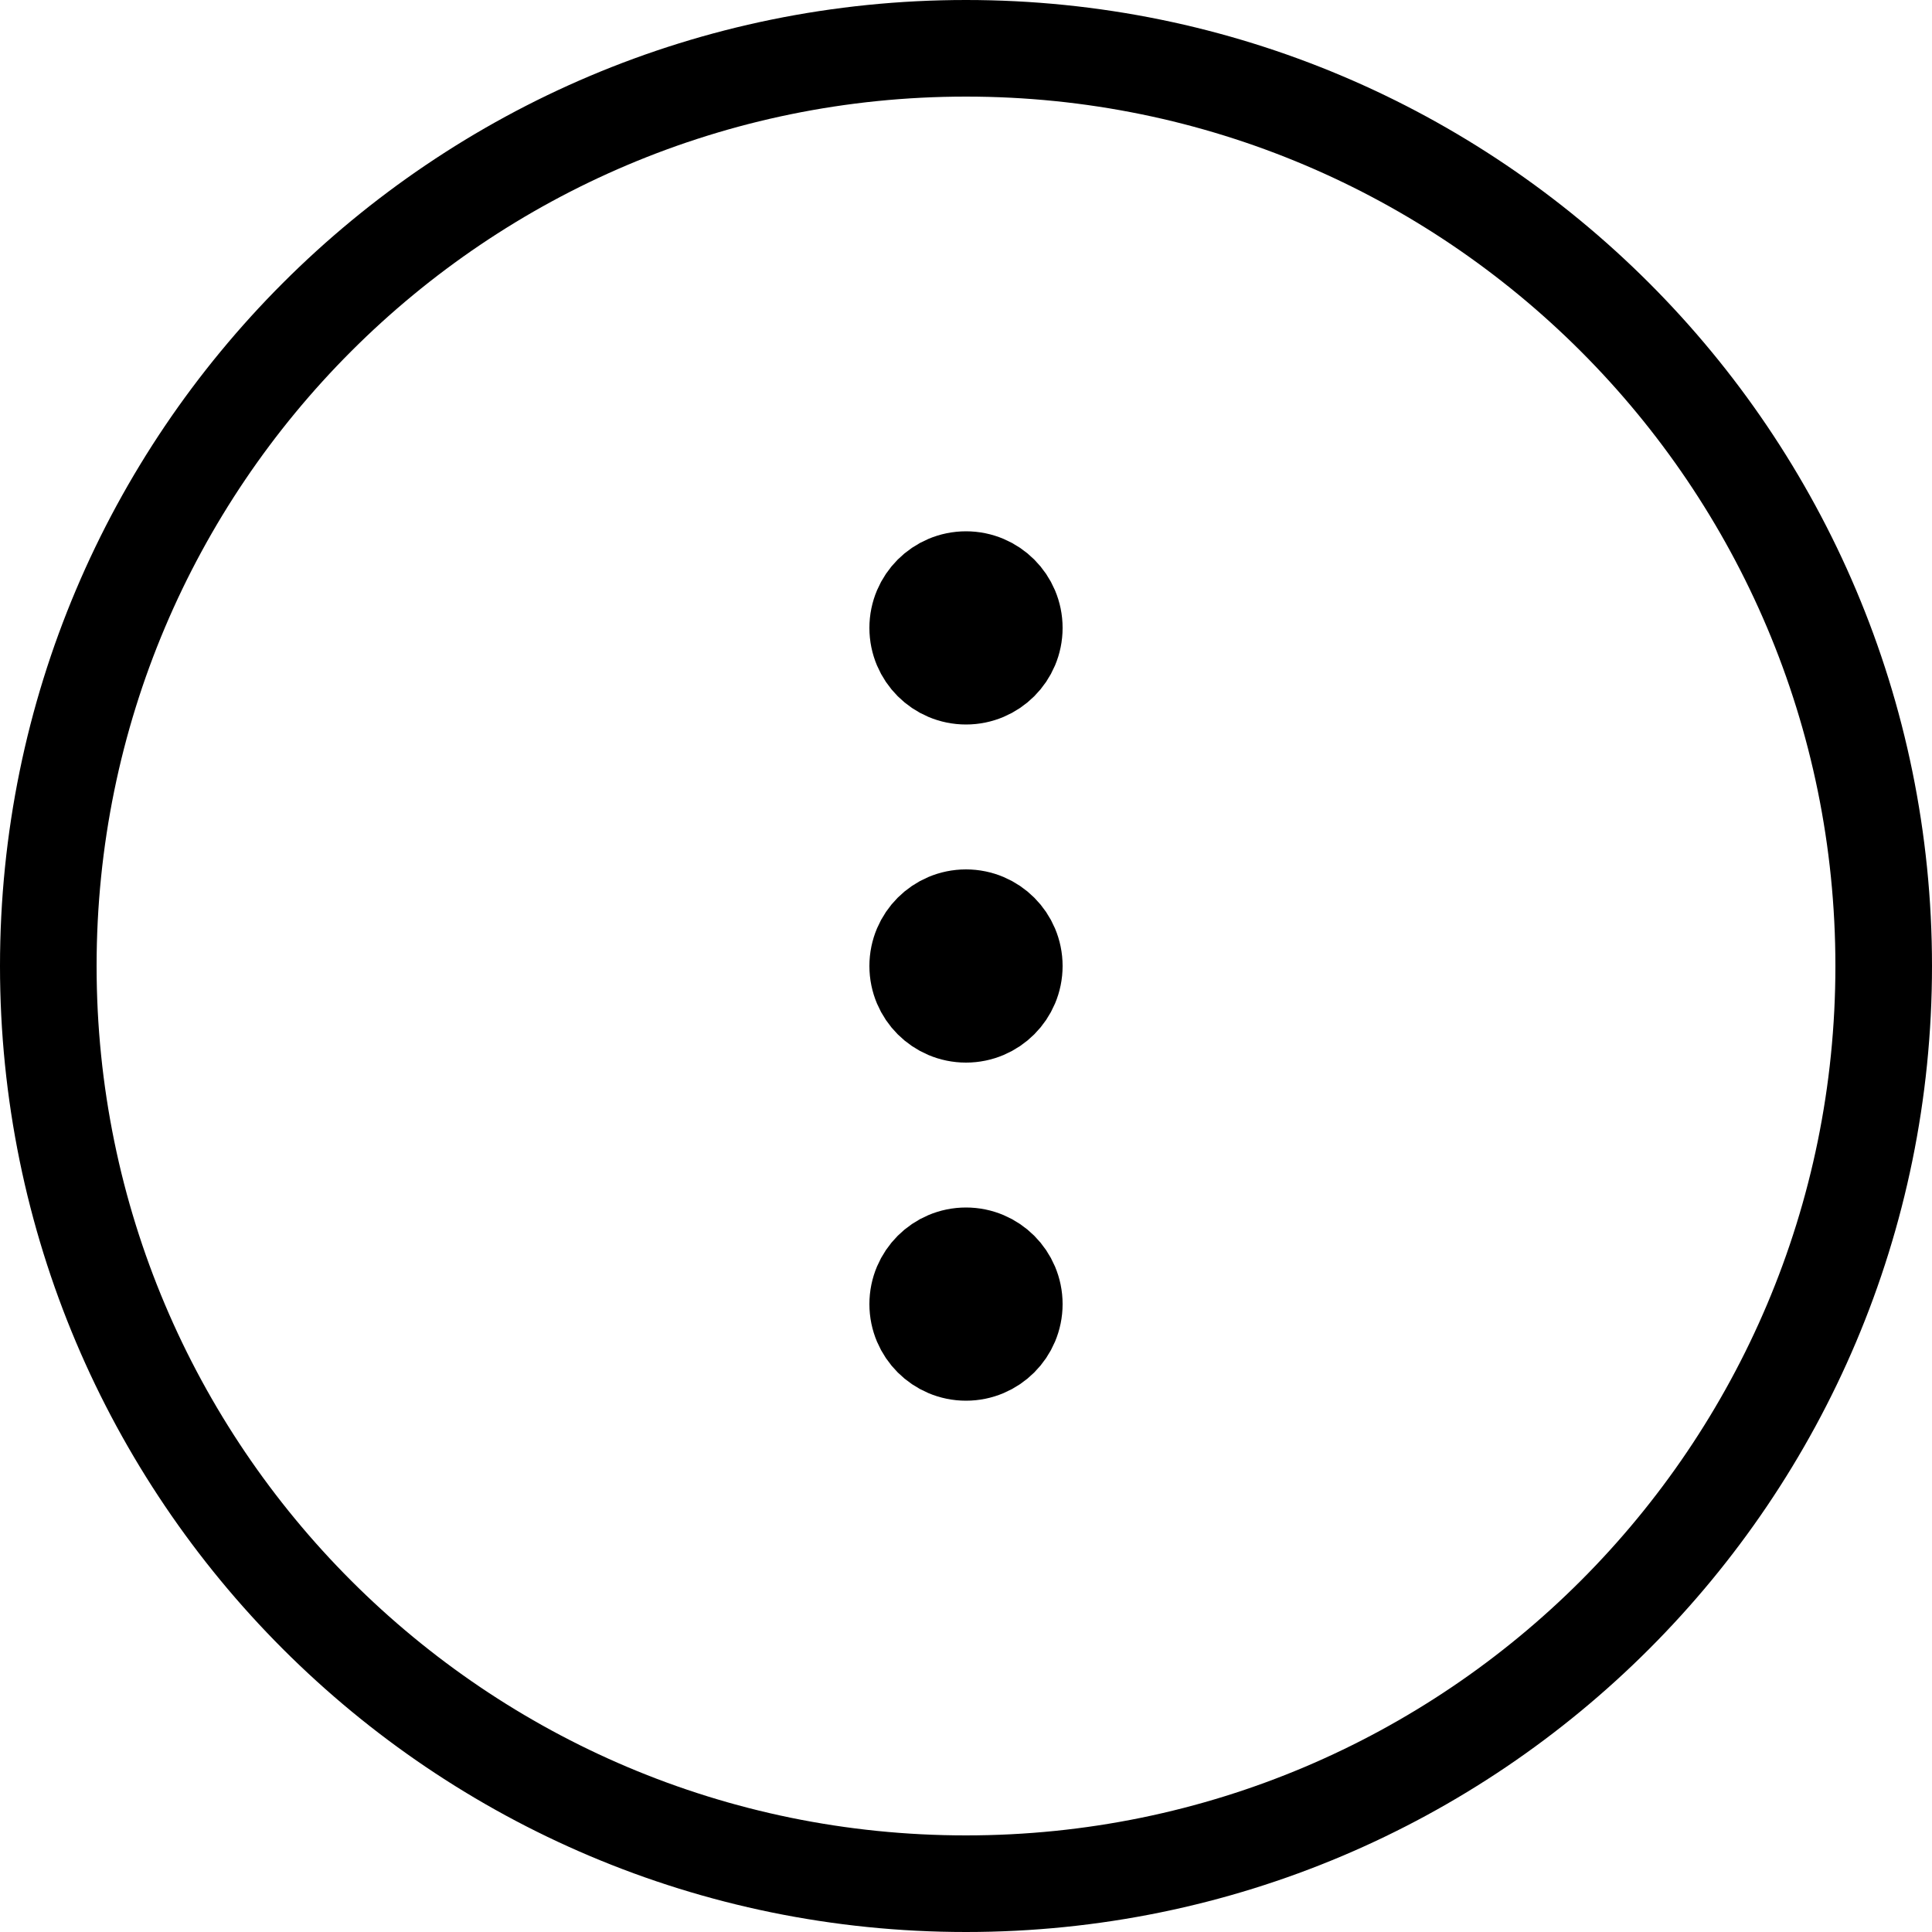
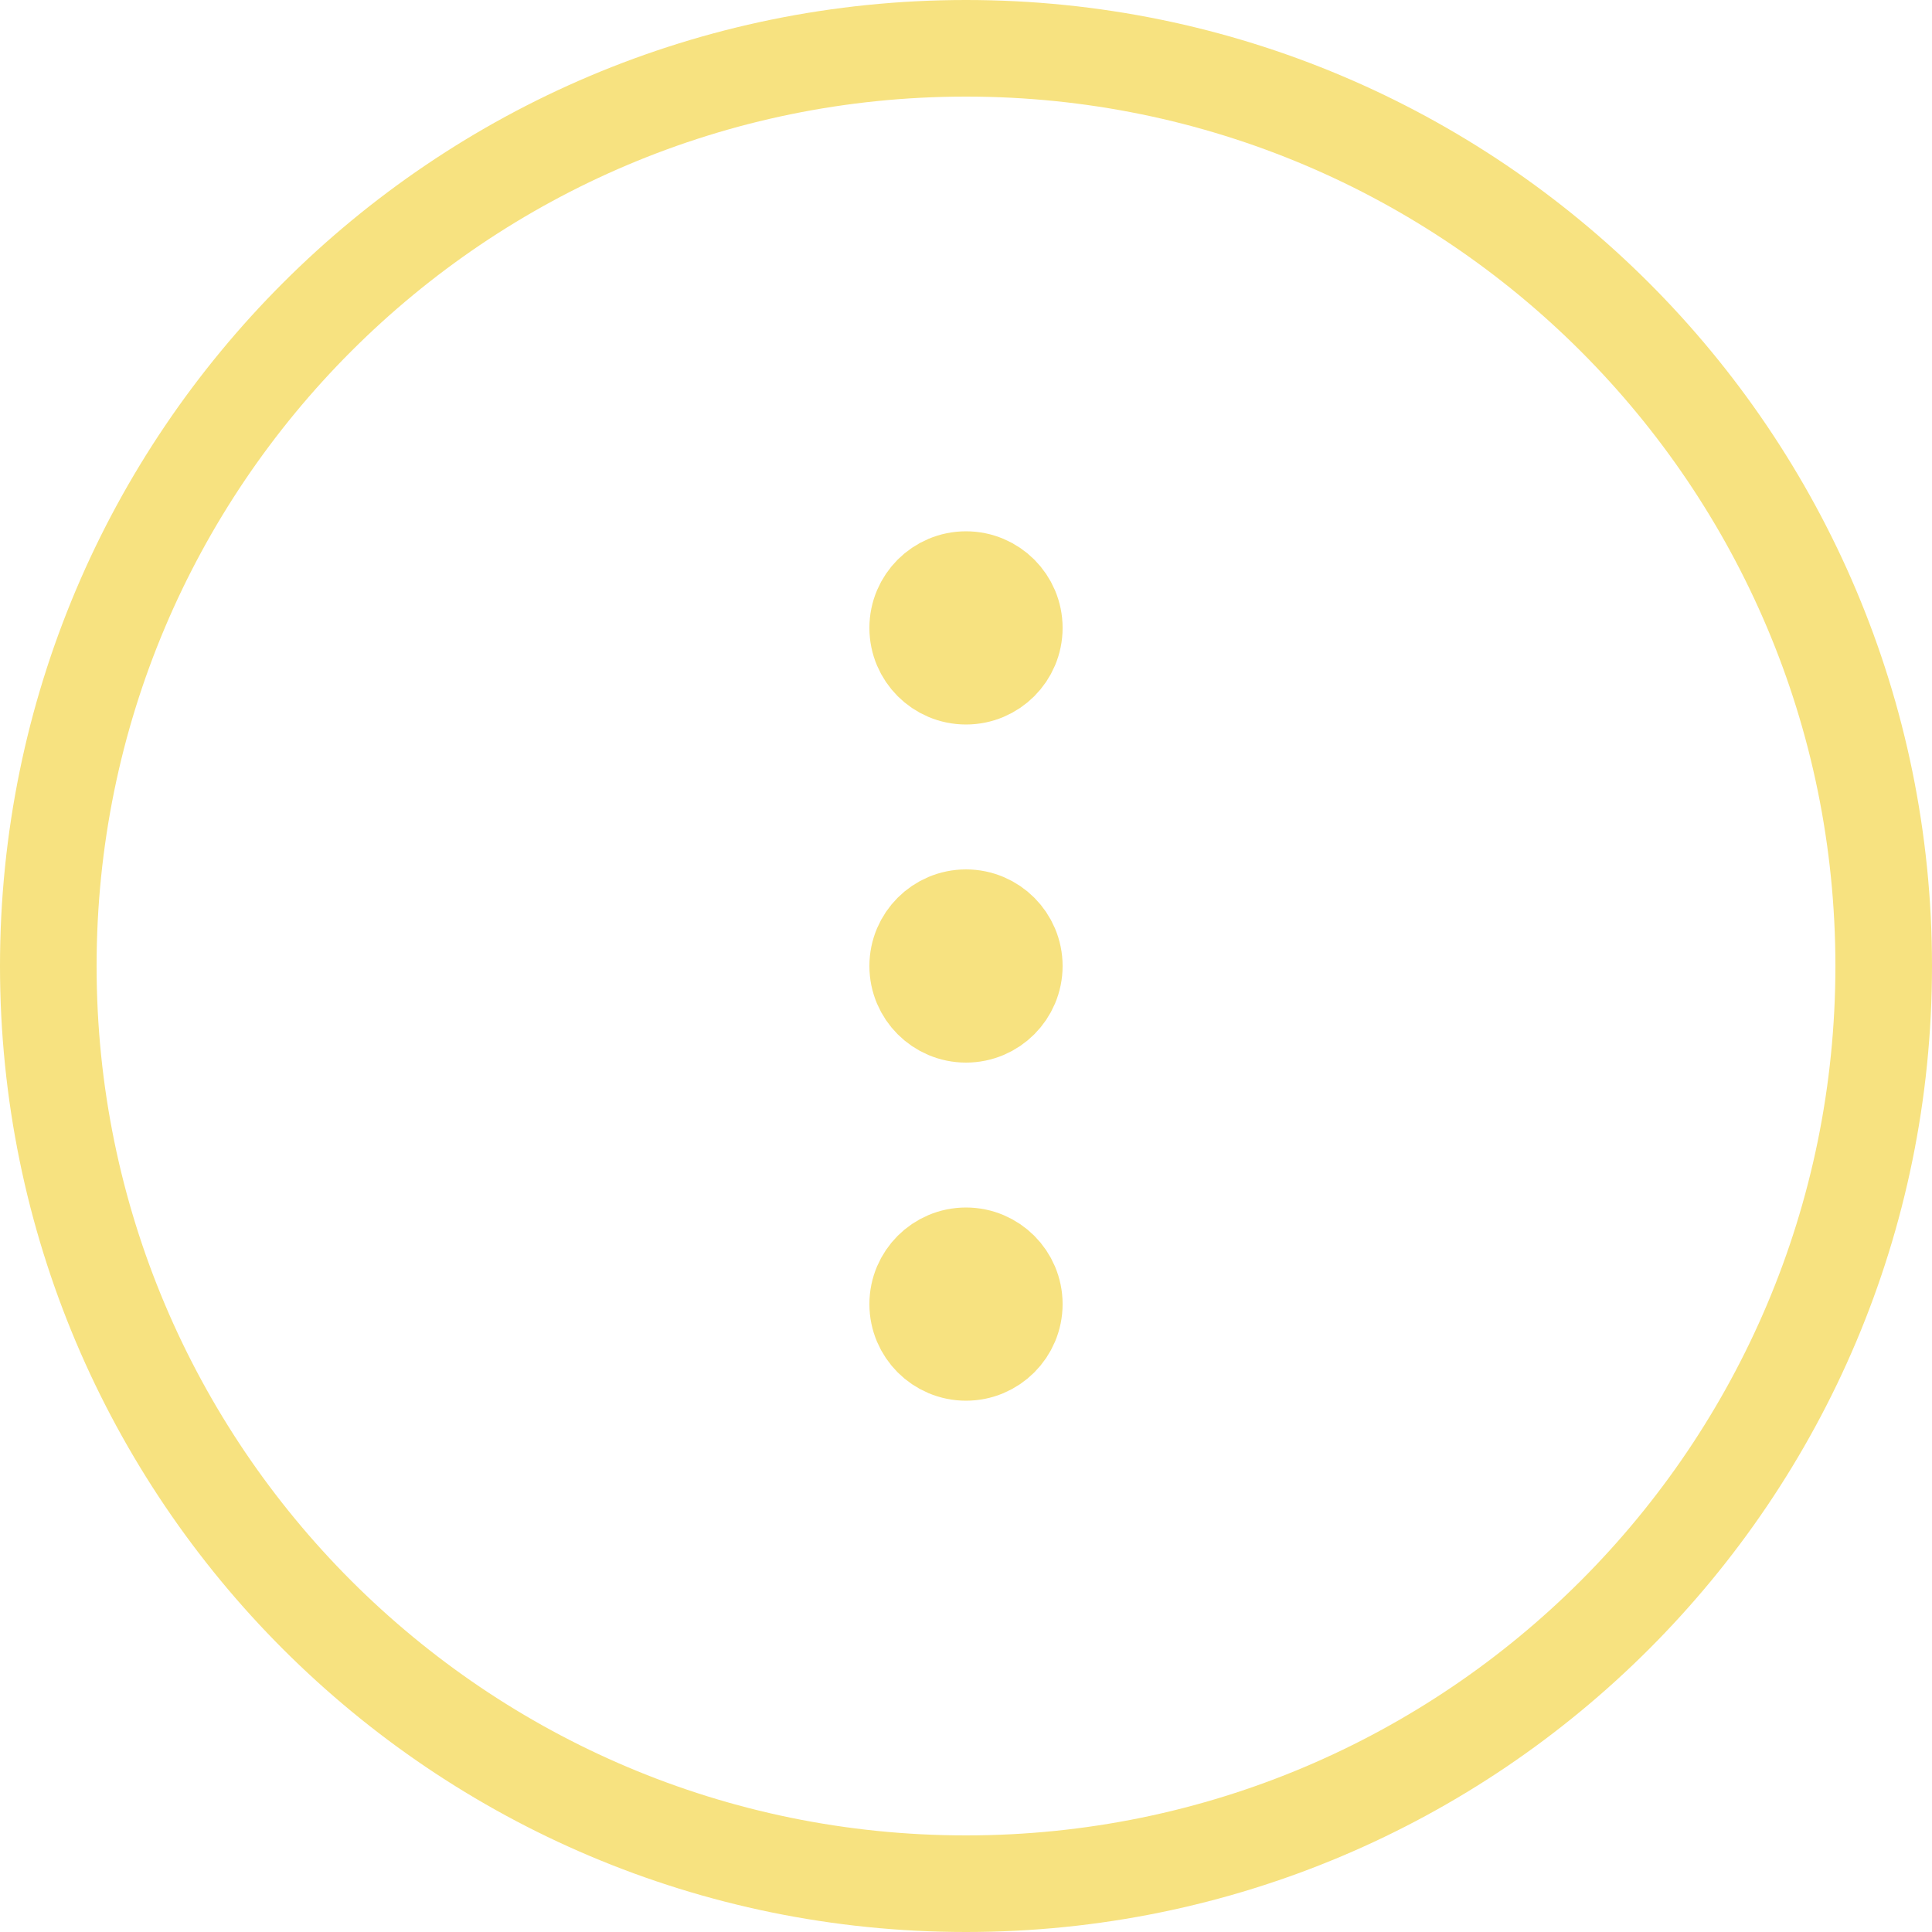
<svg xmlns="http://www.w3.org/2000/svg" width="40" height="40" viewBox="0 0 40 40" fill="none">
-   <circle cx="20" cy="20" r="19" stroke="black" stroke-width="2" />
-   <path d="M20 21C20.552 21 21 20.552 21 20C21 19.448 20.552 19 20 19C19.448 19 19 19.448 19 20C19 20.552 19.448 21 20 21Z" stroke="black" stroke-width="2" stroke-linecap="round" stroke-linejoin="round" />
-   <path d="M20 14C20.552 14 21 13.552 21 13C21 12.448 20.552 12 20 12C19.448 12 19 12.448 19 13C19 13.552 19.448 14 20 14Z" stroke="black" stroke-width="2" stroke-linecap="round" stroke-linejoin="round" />
-   <path d="M20 28C20.552 28 21 27.552 21 27C21 26.448 20.552 26 20 26C19.448 26 19 26.448 19 27C19 27.552 19.448 28 20 28Z" stroke="black" stroke-width="2" stroke-linecap="round" stroke-linejoin="round" />
+   <circle cx="20" cy="20" r="19" stroke="#f7e280" stroke-width="2" />
+   <path d="M20 21C20.552 21 21 20.552 21 20C21 19.448 20.552 19 20 19C19.448 19 19 19.448 19 20C19 20.552 19.448 21 20 21Z" stroke="#f7e280" stroke-width="2" stroke-linecap="round" stroke-linejoin="round" />
+   <path d="M20 14C20.552 14 21 13.552 21 13C21 12.448 20.552 12 20 12C19.448 12 19 12.448 19 13C19 13.552 19.448 14 20 14Z" stroke="#f7e280" stroke-width="2" stroke-linecap="round" stroke-linejoin="round" />
+   <path d="M20 28C20.552 28 21 27.552 21 27C21 26.448 20.552 26 20 26C19.448 26 19 26.448 19 27C19 27.552 19.448 28 20 28Z" stroke="#f7e280" stroke-width="2" stroke-linecap="round" stroke-linejoin="round" />
</svg>
